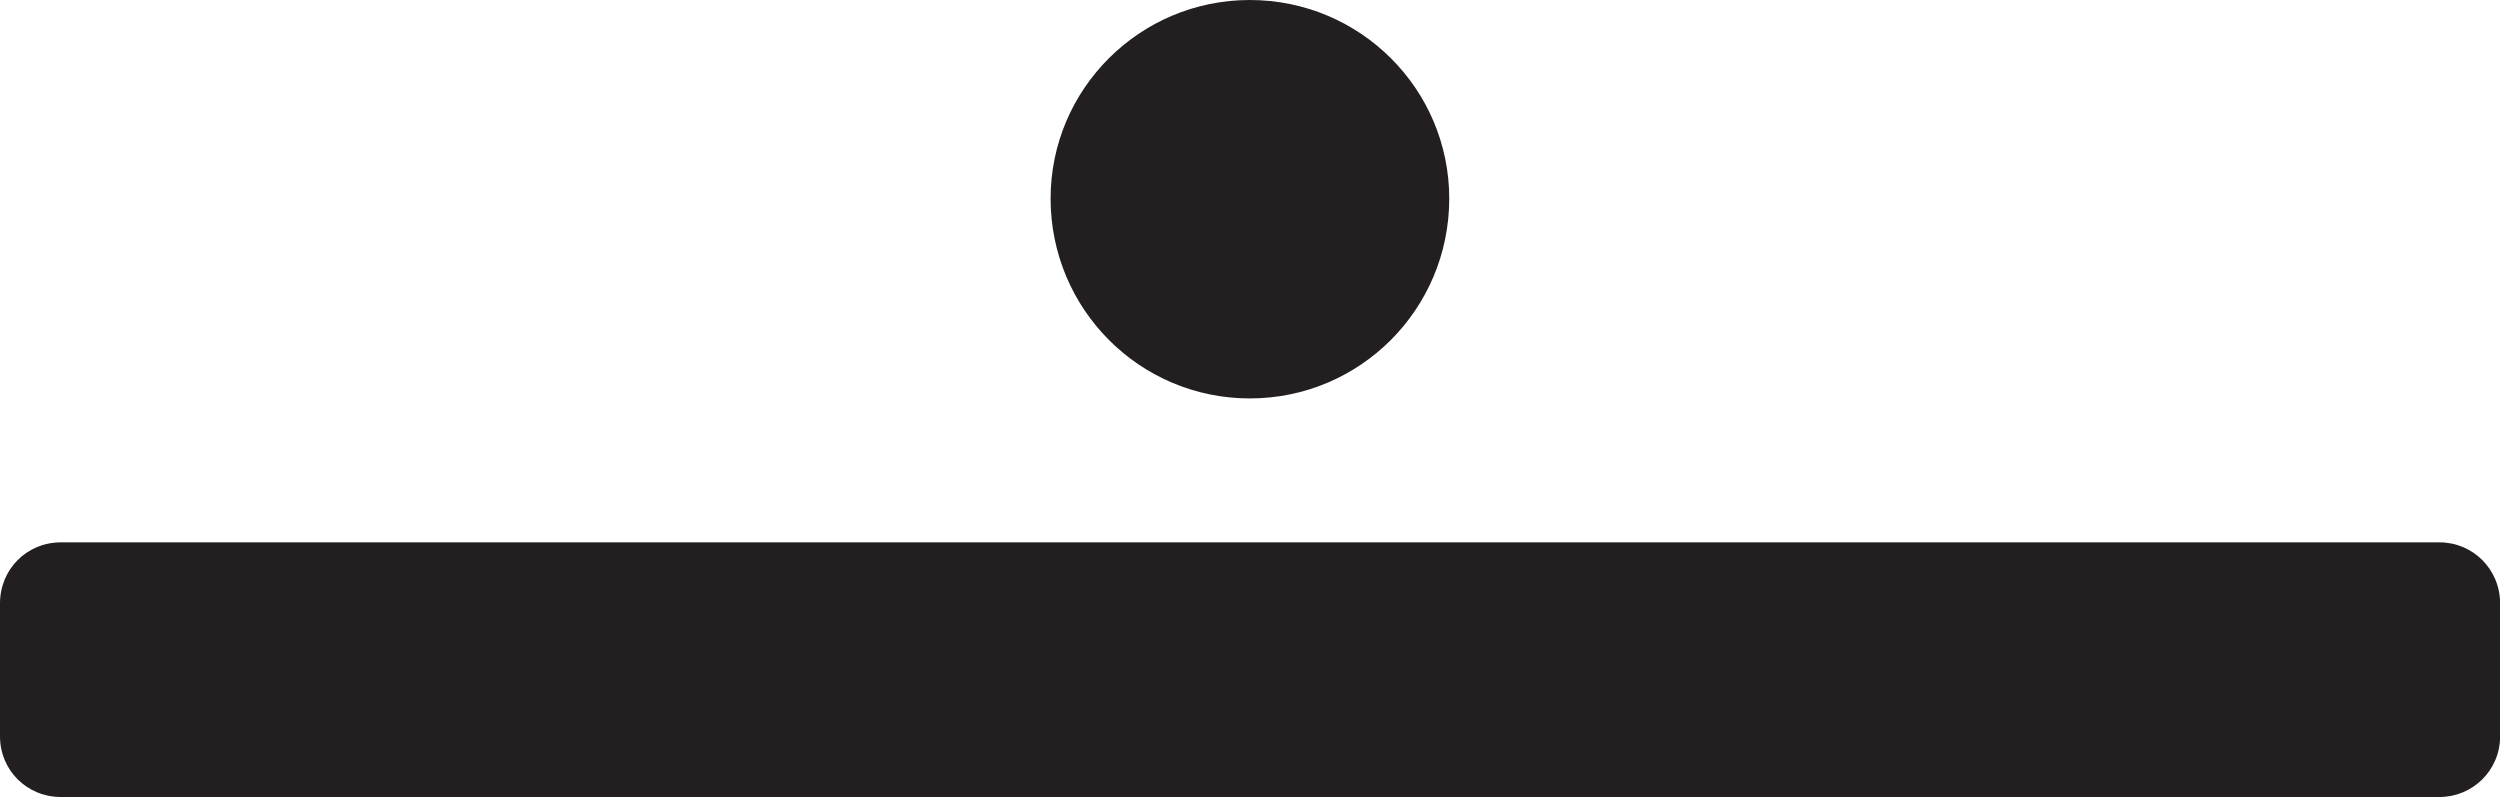
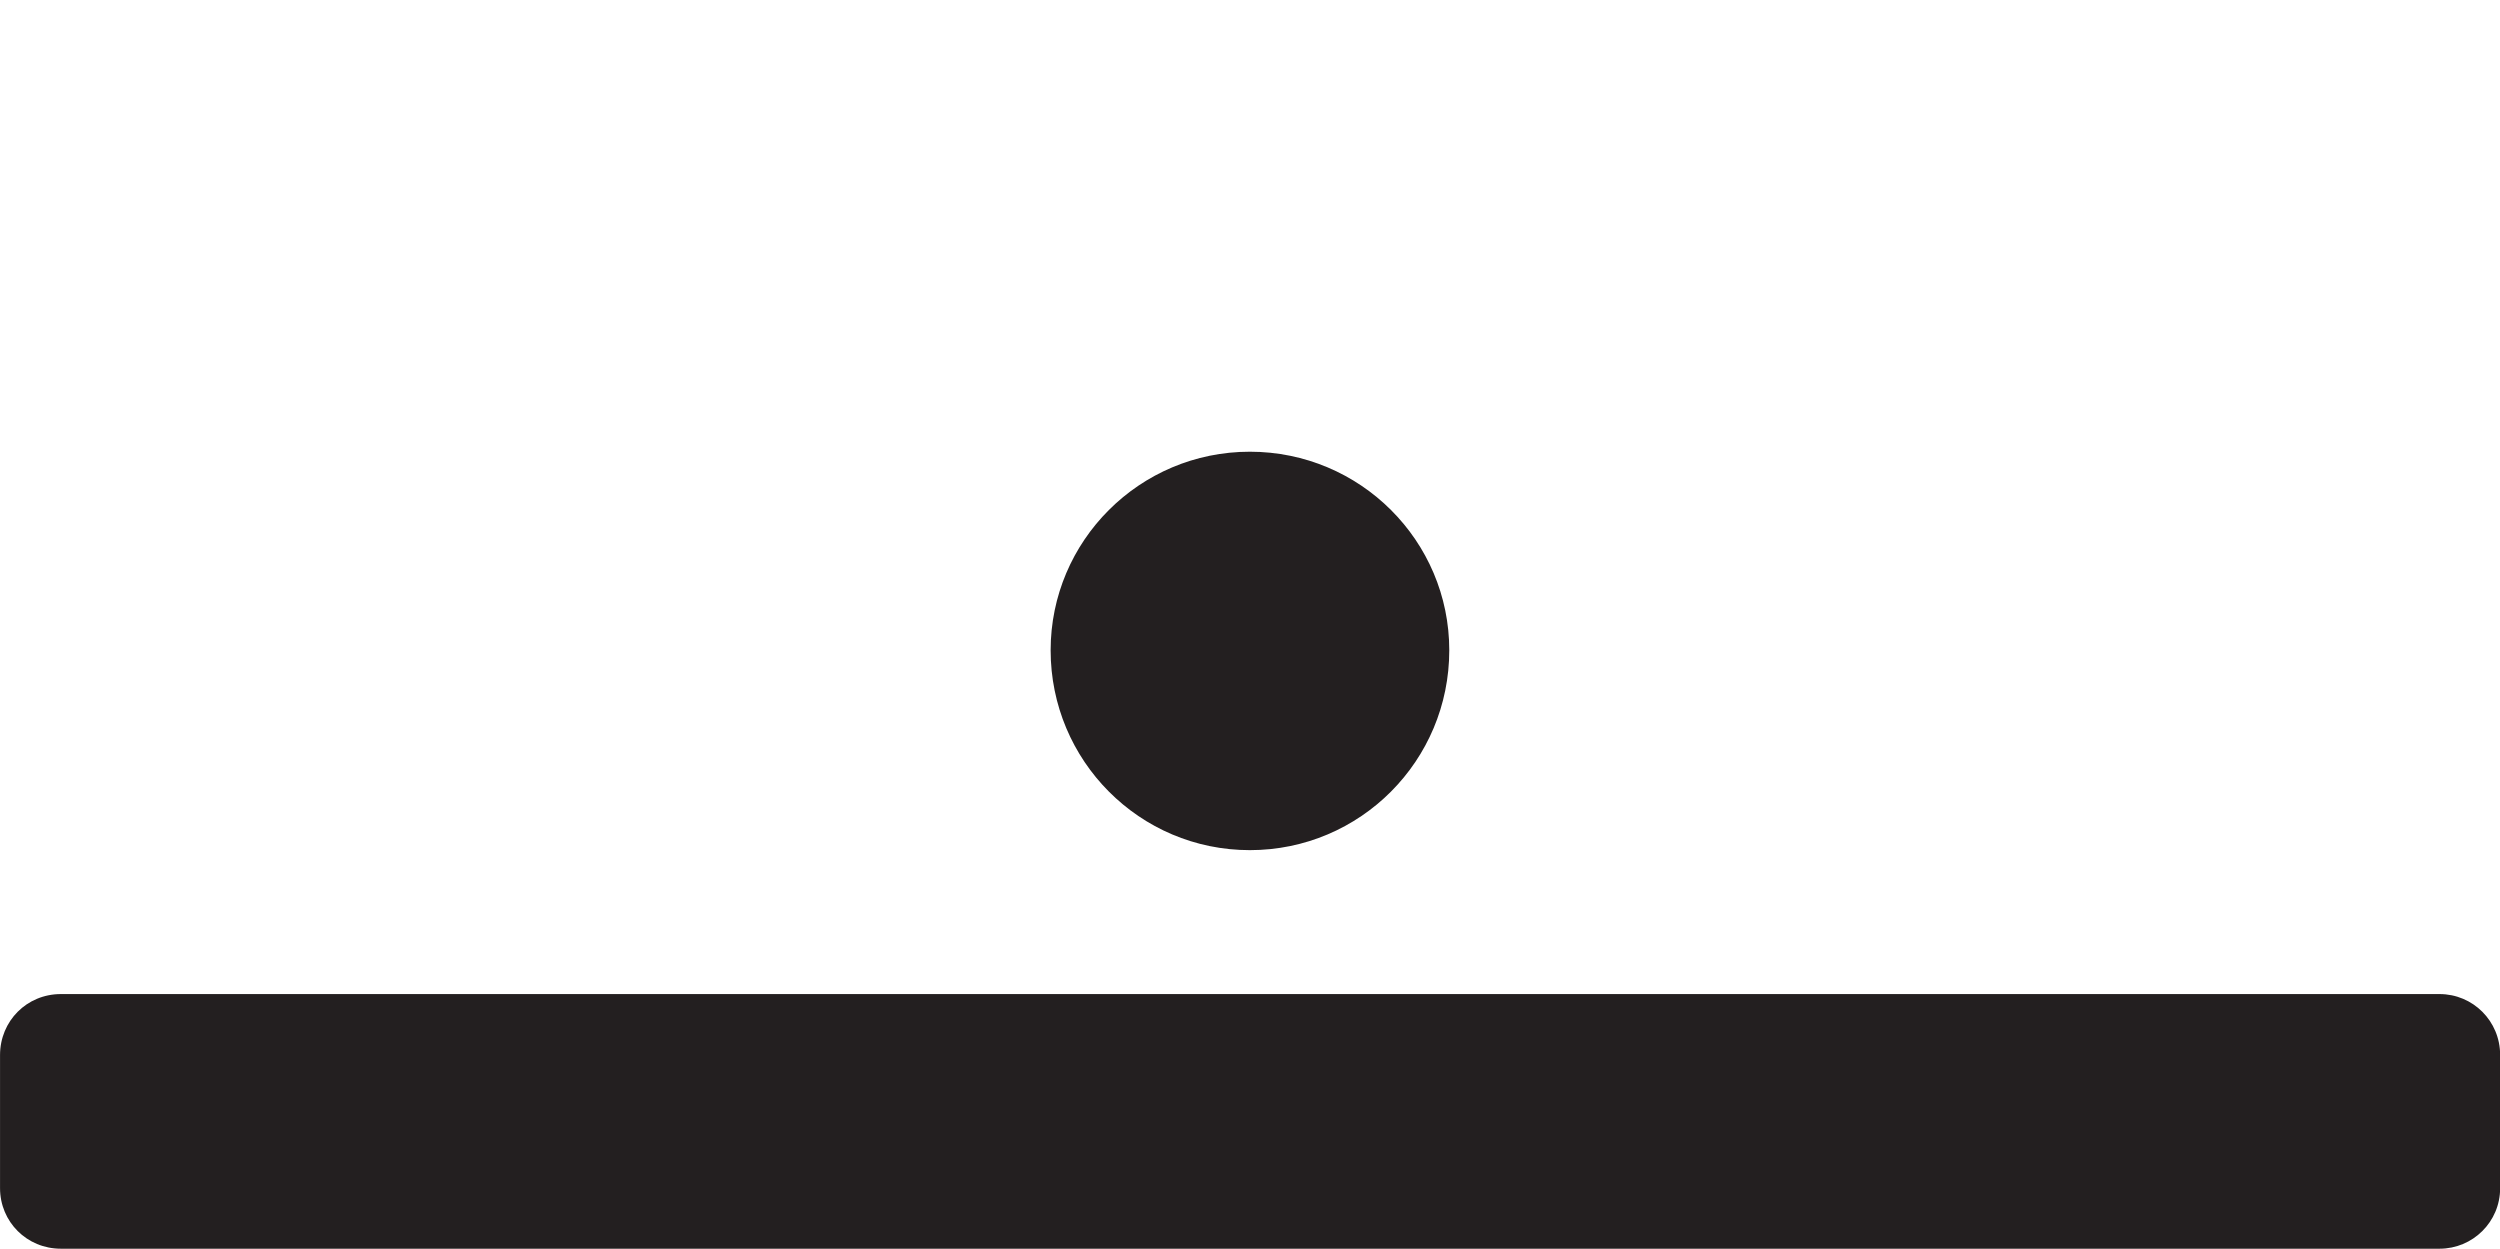
- <svg xmlns="http://www.w3.org/2000/svg" width="4.073mm" height="1.298mm" viewBox="0 0 4.073 1.298" version="1.1" id="svg72303">
+ <svg xmlns="http://www.w3.org/2000/svg" width="4.073mm" height="2.034mm" viewBox="0 0 4.073 2.034" version="1.1" id="svg72303">
  <defs id="defs72300">
    <clipPath clipPathUnits="userSpaceOnUse" id="clipPath25054">
      <path d="m -187.001,-281.908 h 306 v 396 H -187.001 Z" id="path25056" style="stroke-width:1" />
    </clipPath>
    <clipPath clipPathUnits="userSpaceOnUse" id="clipPath25058">
      <path d="M -193.694,-284.392 H 112.306 V 111.609 h -306 z" id="path25060" style="stroke-width:1" />
    </clipPath>
  </defs>
-   <g id="layer1" transform="translate(-132.9547,-128.9098)">
-     <g id="g26390">
+   <g id="layer9" transform="translate(-151.3539,-148.0194)">
+     <g id="g26390" transform="translate(18.39926,19.84552)">
      <g id="g47892" transform="matrix(0.3527778,0,0,-0.3527778,135.3158,129.2333)" clip-path="url(#clipPath25058)">
        <path d="m 0,0 c 0,-0.51 -0.411,-0.923 -0.921,-0.923 -0.509,0 -0.92,0.413 -0.92,0.923 0,0.505 0.411,0.917 0.92,0.917 C -0.411,0.917 0,0.505 0,0" style="fill:#231f20;fill-opacity:1;fill-rule:nonzero;stroke:none" id="path47894" />
      </g>
      <g id="g47896" transform="matrix(0.3527778,0,0,-0.3527778,132.9547,130.1095)" clip-path="url(#clipPath25054)">
        <path d="m 0,0 c 0,-0.156 0.124,-0.28 0.281,-0.28 h 10.985 c 0.154,0 0.28,0.124 0.28,0.28 v 0.614 c 0,0.158 -0.126,0.282 -0.28,0.282 H 0.281 C 0.124,0.896 0,0.772 0,0.614 Z" style="fill:#231f20;fill-opacity:1;fill-rule:nonzero;stroke:none" id="path47898" />
      </g>
+       <rect style="fill:#838383;fill-opacity:0;stroke-width:0.06" id="rect800-35-9" width="4.073" height="2.034" x="132.955" y="128.174" />
    </g>
  </g>
</svg>
